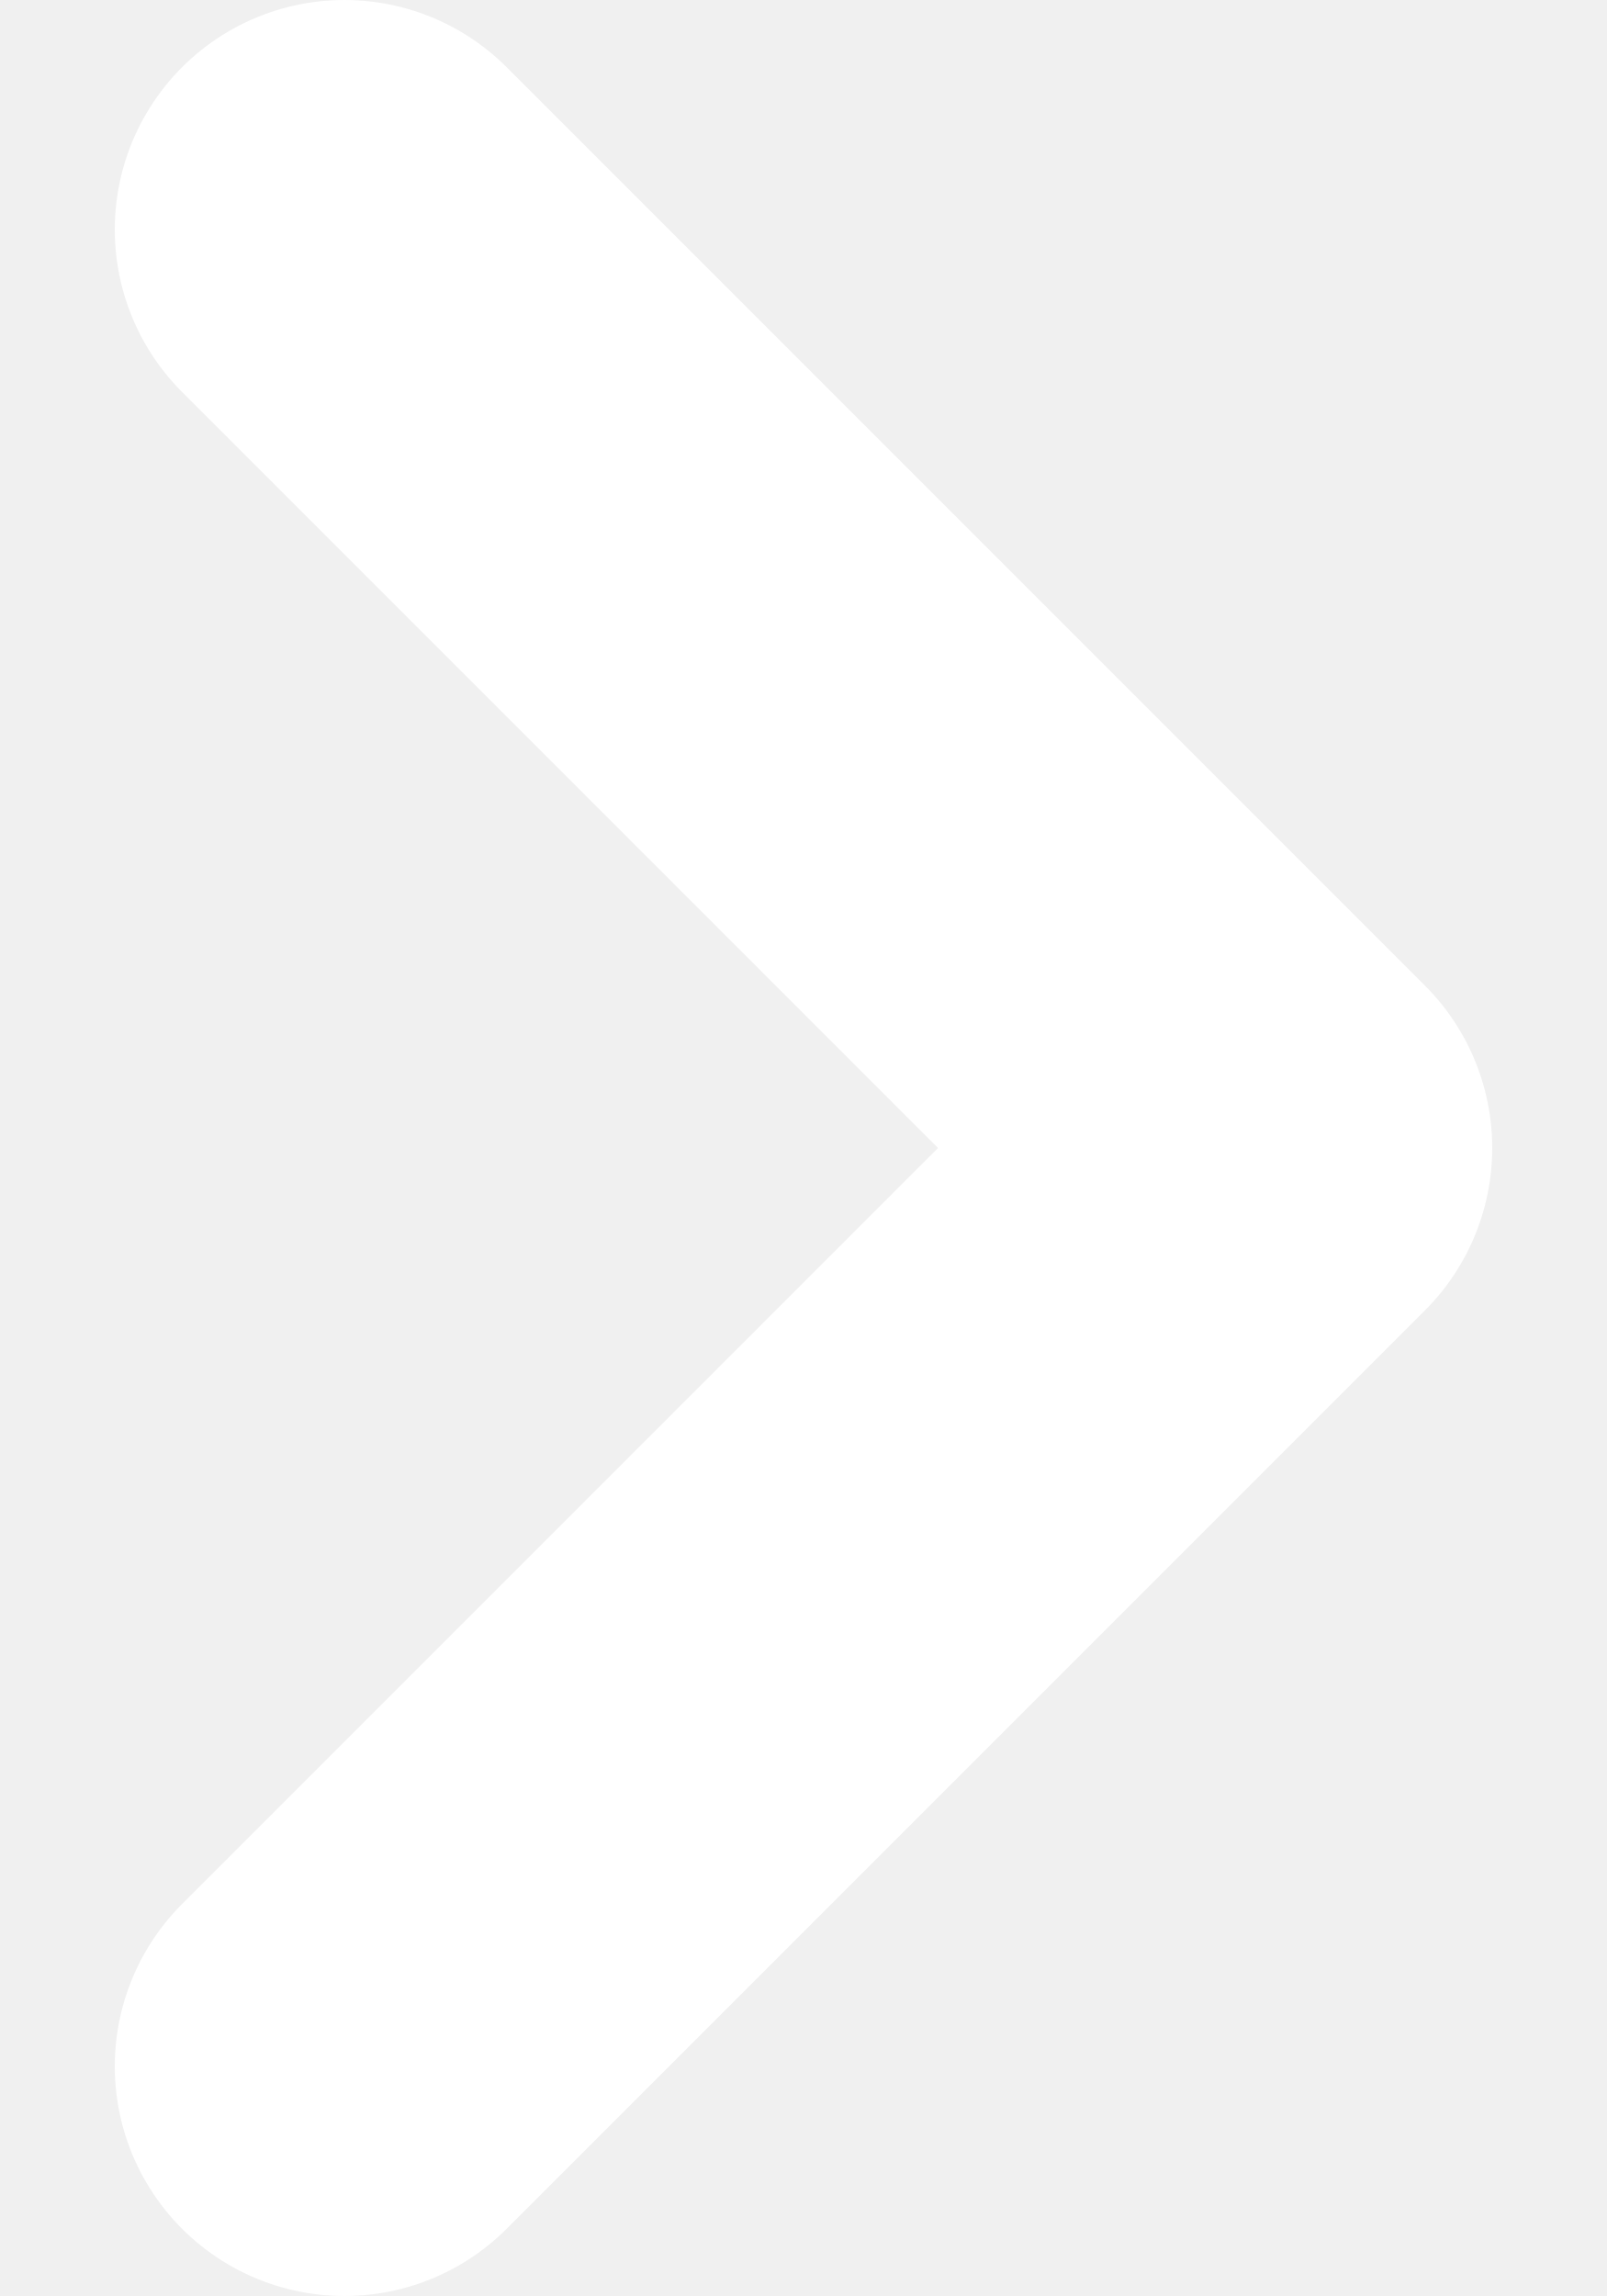
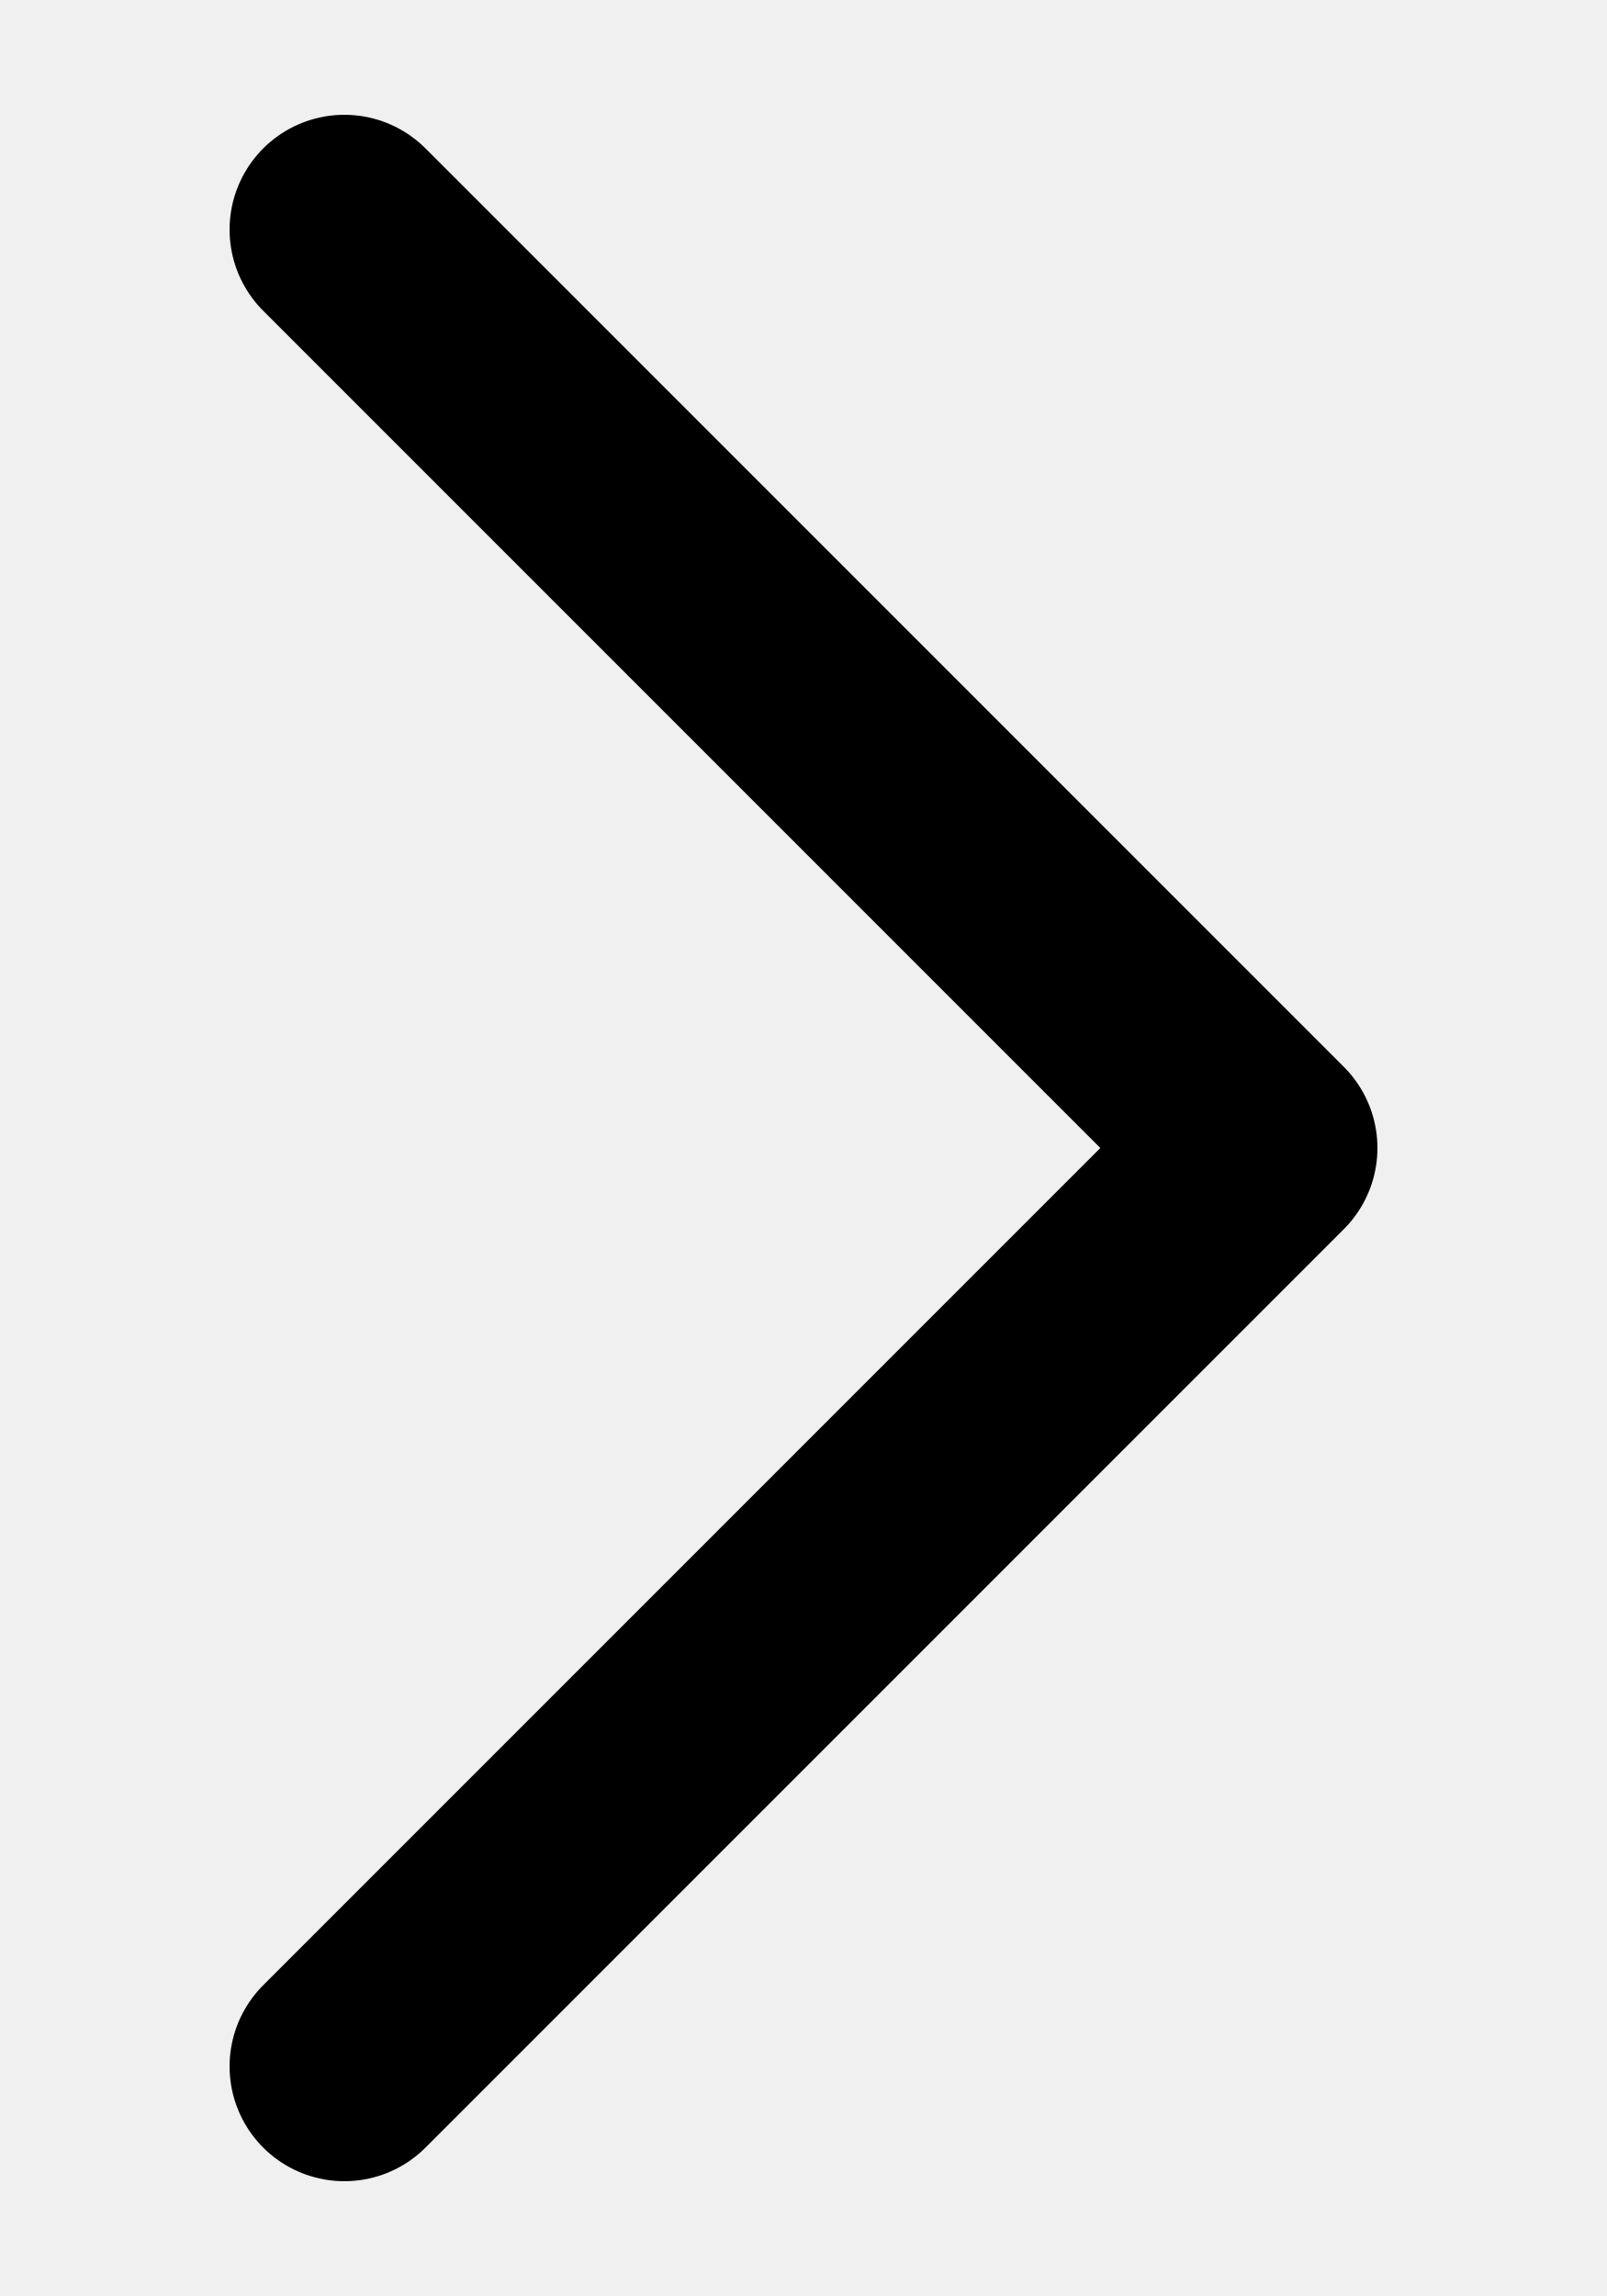
<svg xmlns="http://www.w3.org/2000/svg" width="7" height="10" viewBox="0 0 7 10" fill="none">
-   <path d="M1.5 9L5.5 5L1.5 1" stroke="white" stroke-width="2" stroke-linecap="round" stroke-linejoin="round" />
+   <path d="M1.5 9L5.5 5L1.5 1" stroke="black" stroke-width="1" stroke-linecap="round" stroke-linejoin="round" />
</svg>
